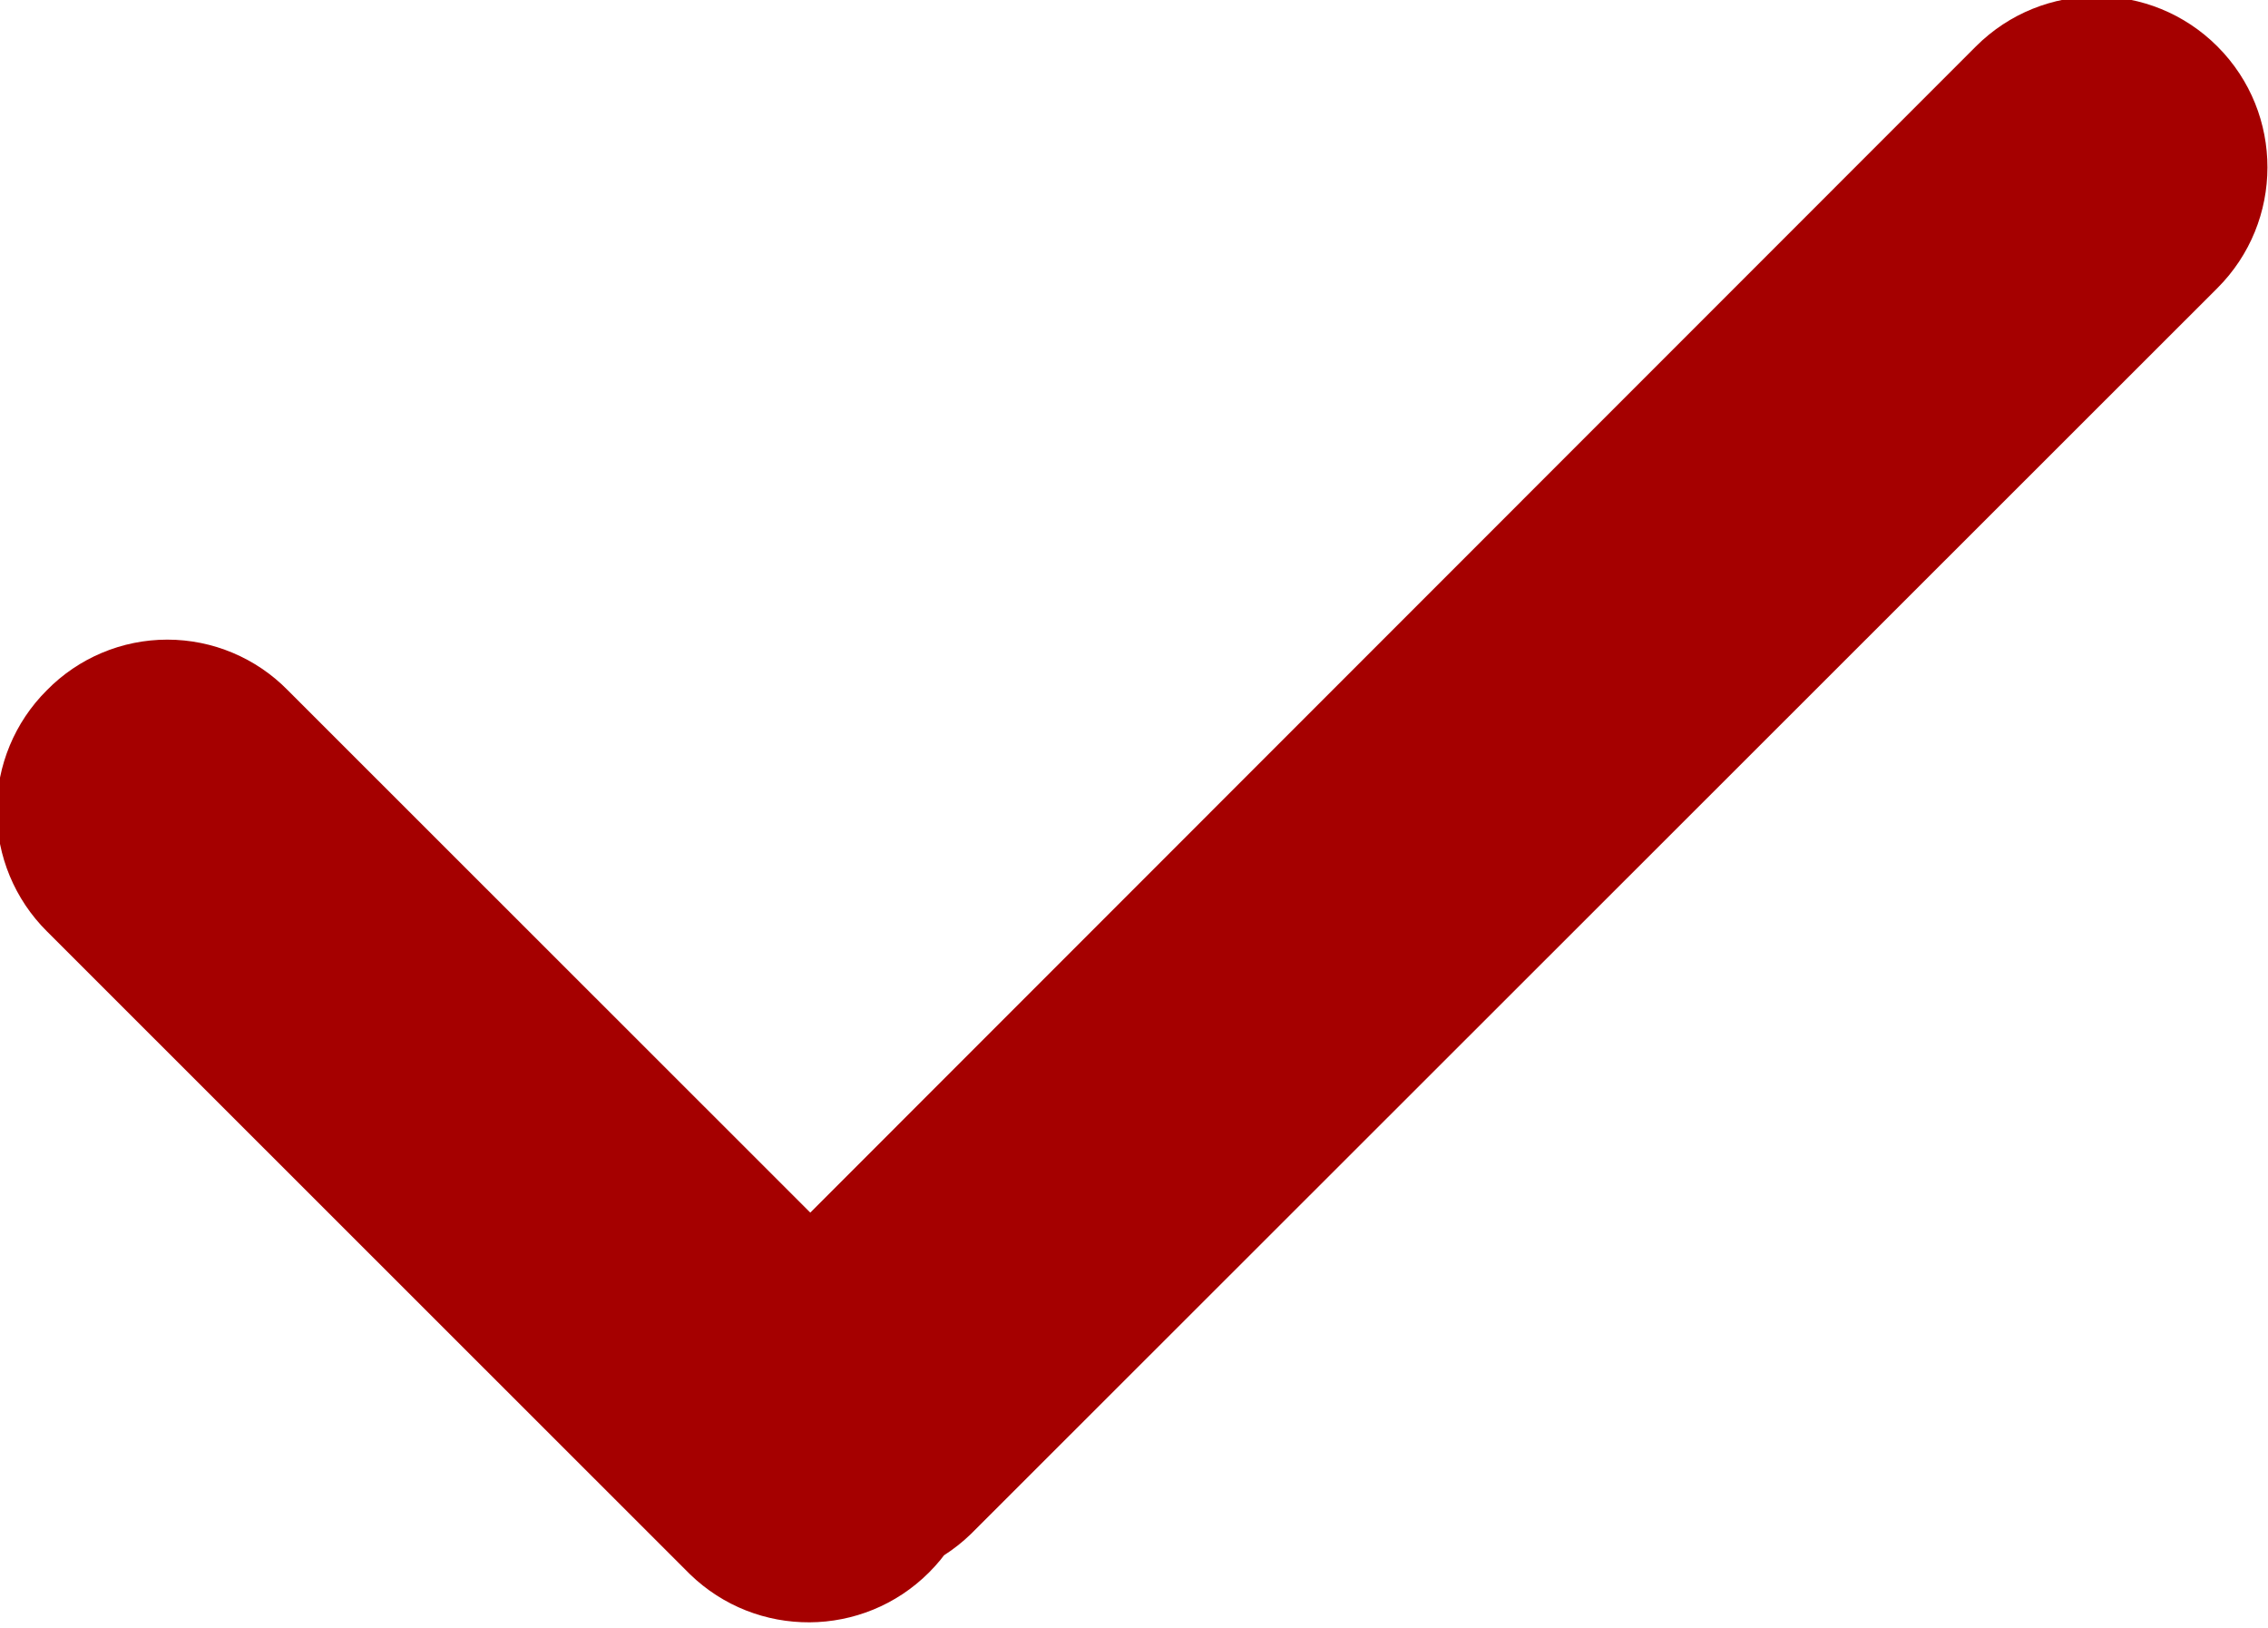
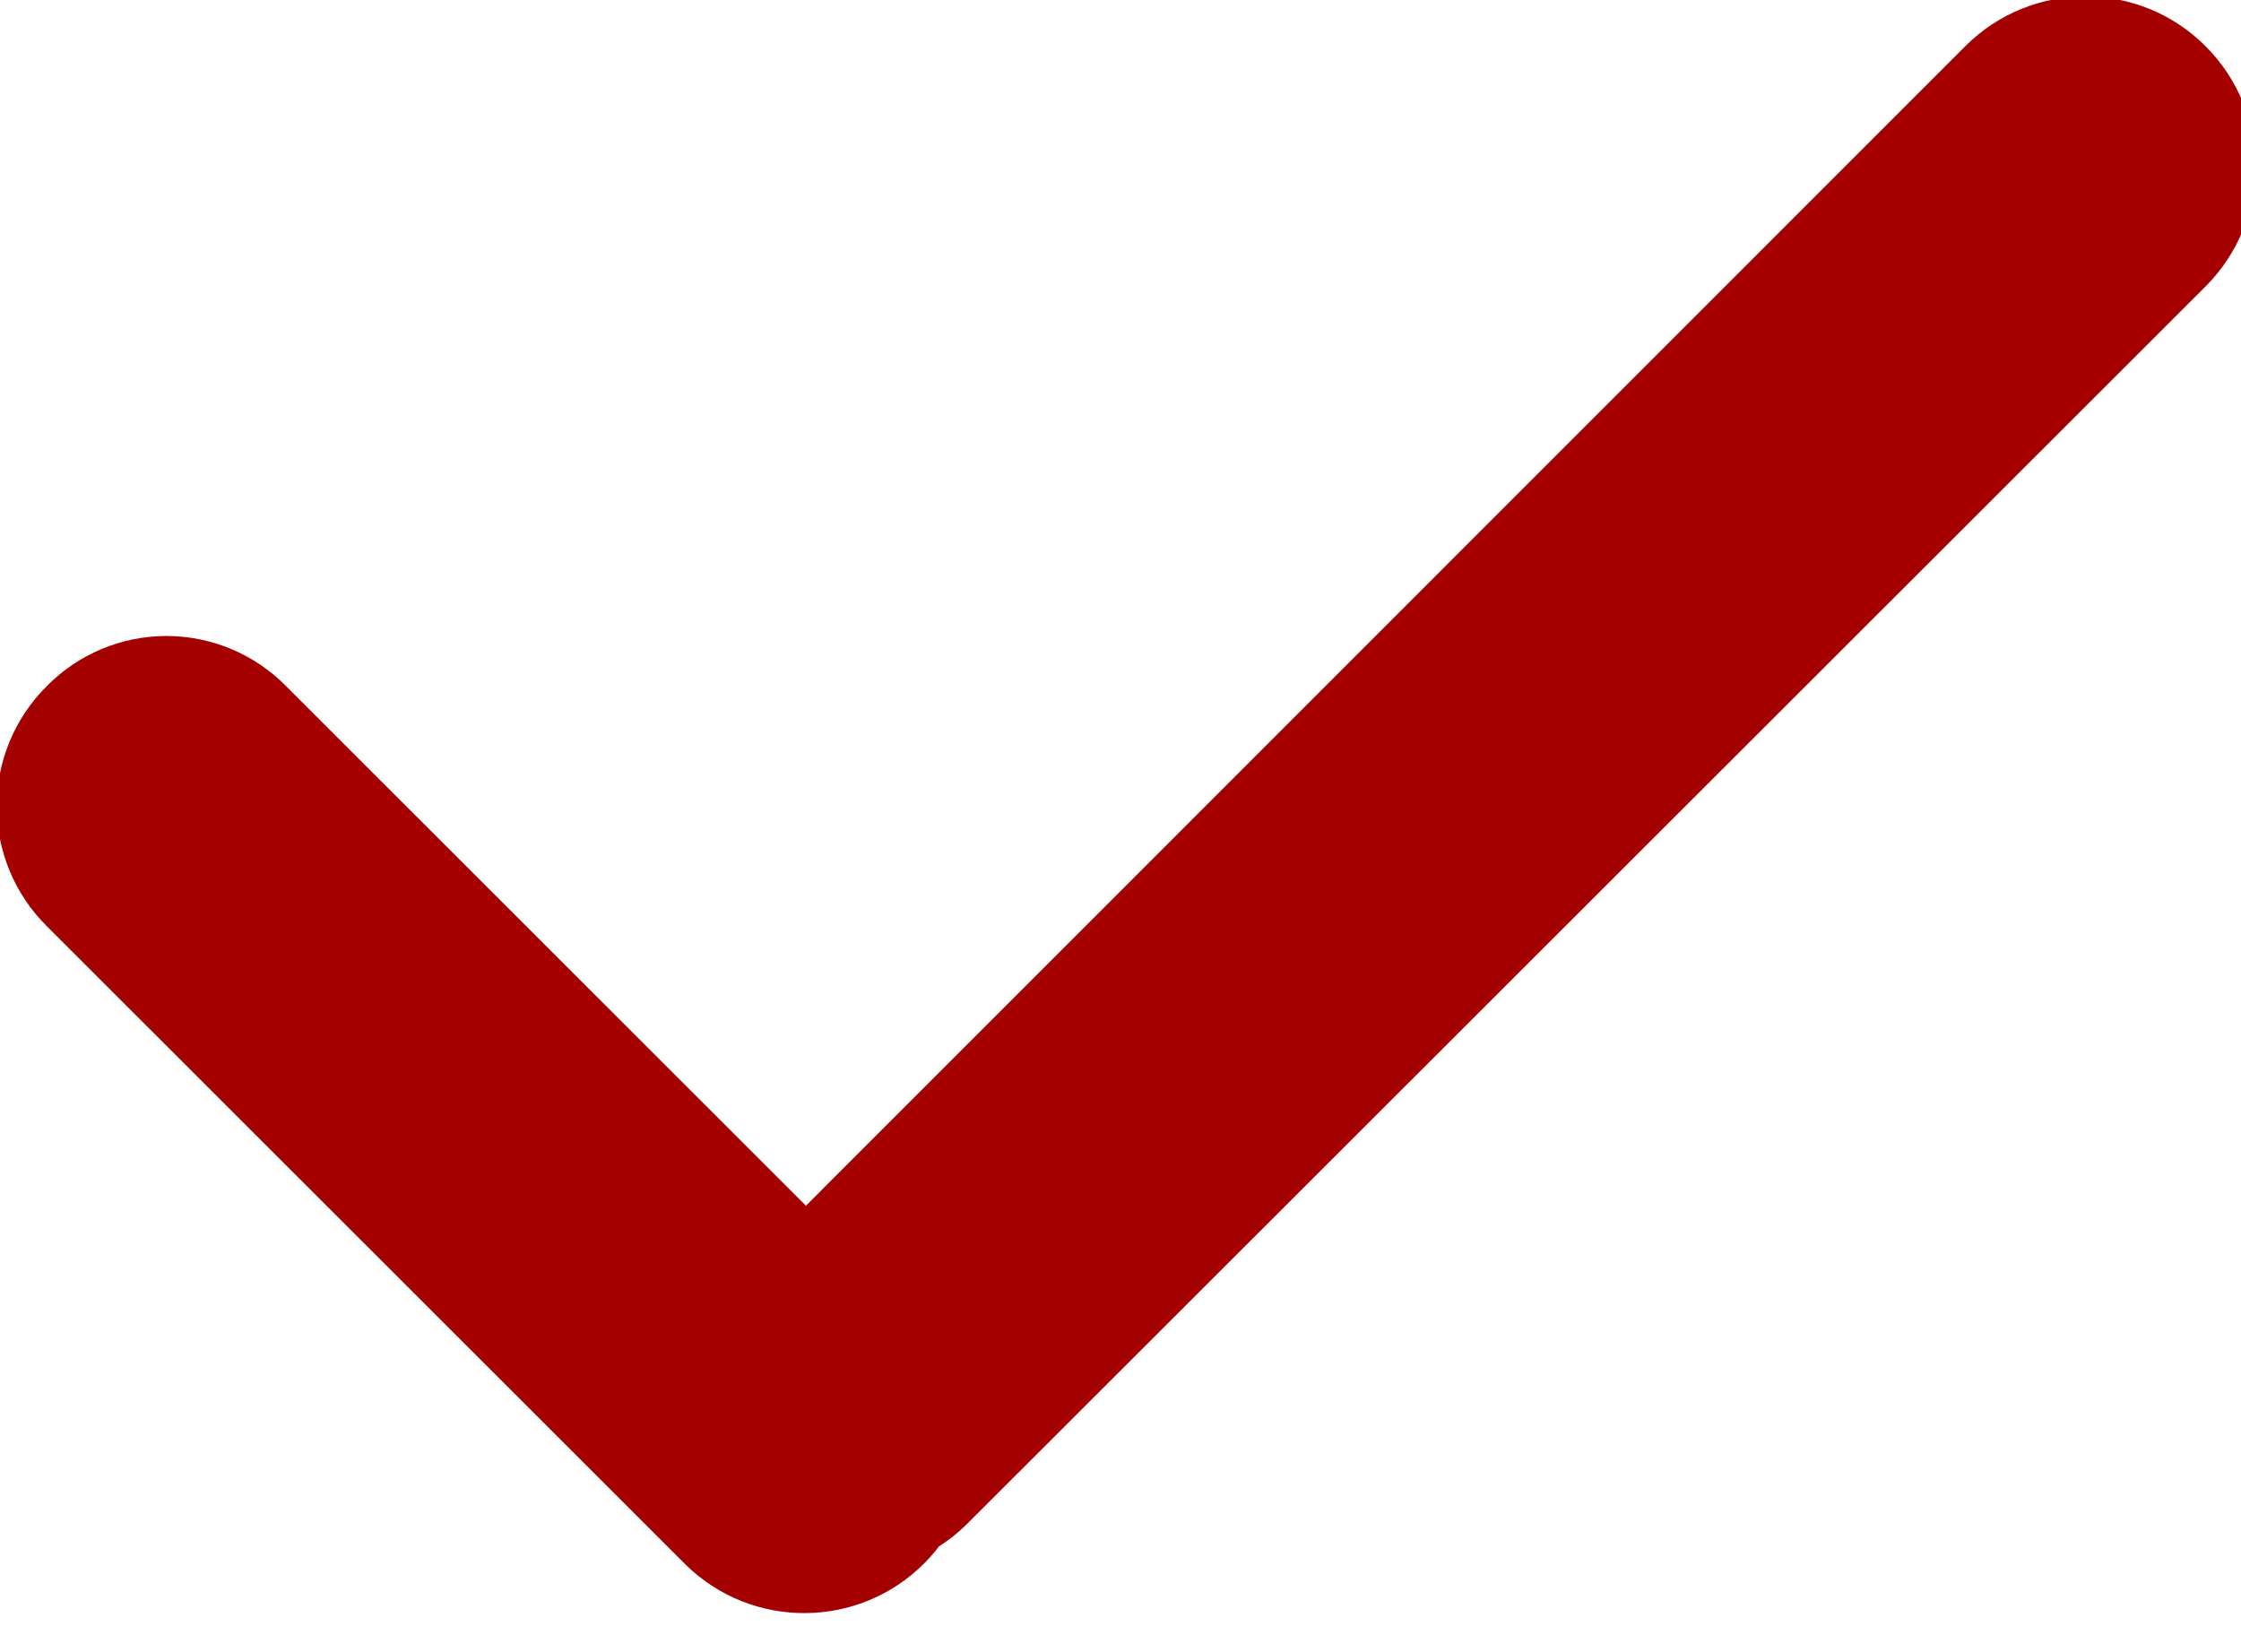
- <svg xmlns="http://www.w3.org/2000/svg" width="19.126" height="13.72" viewBox="0 0 19.126 13.72">
+ <svg xmlns="http://www.w3.org/2000/svg" width="19" height="14" viewBox="0 0 19 14">
  <defs>
    <style>
      .cls-1 {
        fill: #a50000;
      }
    </style>
  </defs>
  <path id="list002_ico01_v2_v2f1.svg" class="cls-1" d="M558.718,3598.06l10.508-10.51a1.44,1.44,0,0,1,2.034,2.04l-10.508,10.5A1.437,1.437,0,0,1,558.718,3598.06Zm-5.762-5.08a1.423,1.423,0,0,1,2.034,0l5.423,5.42a1.437,1.437,0,0,1-2.034,2.03l-5.423-5.42A1.433,1.433,0,0,1,552.956,3592.98Z" transform="translate(-552.562 -3587.16)" />
</svg>
